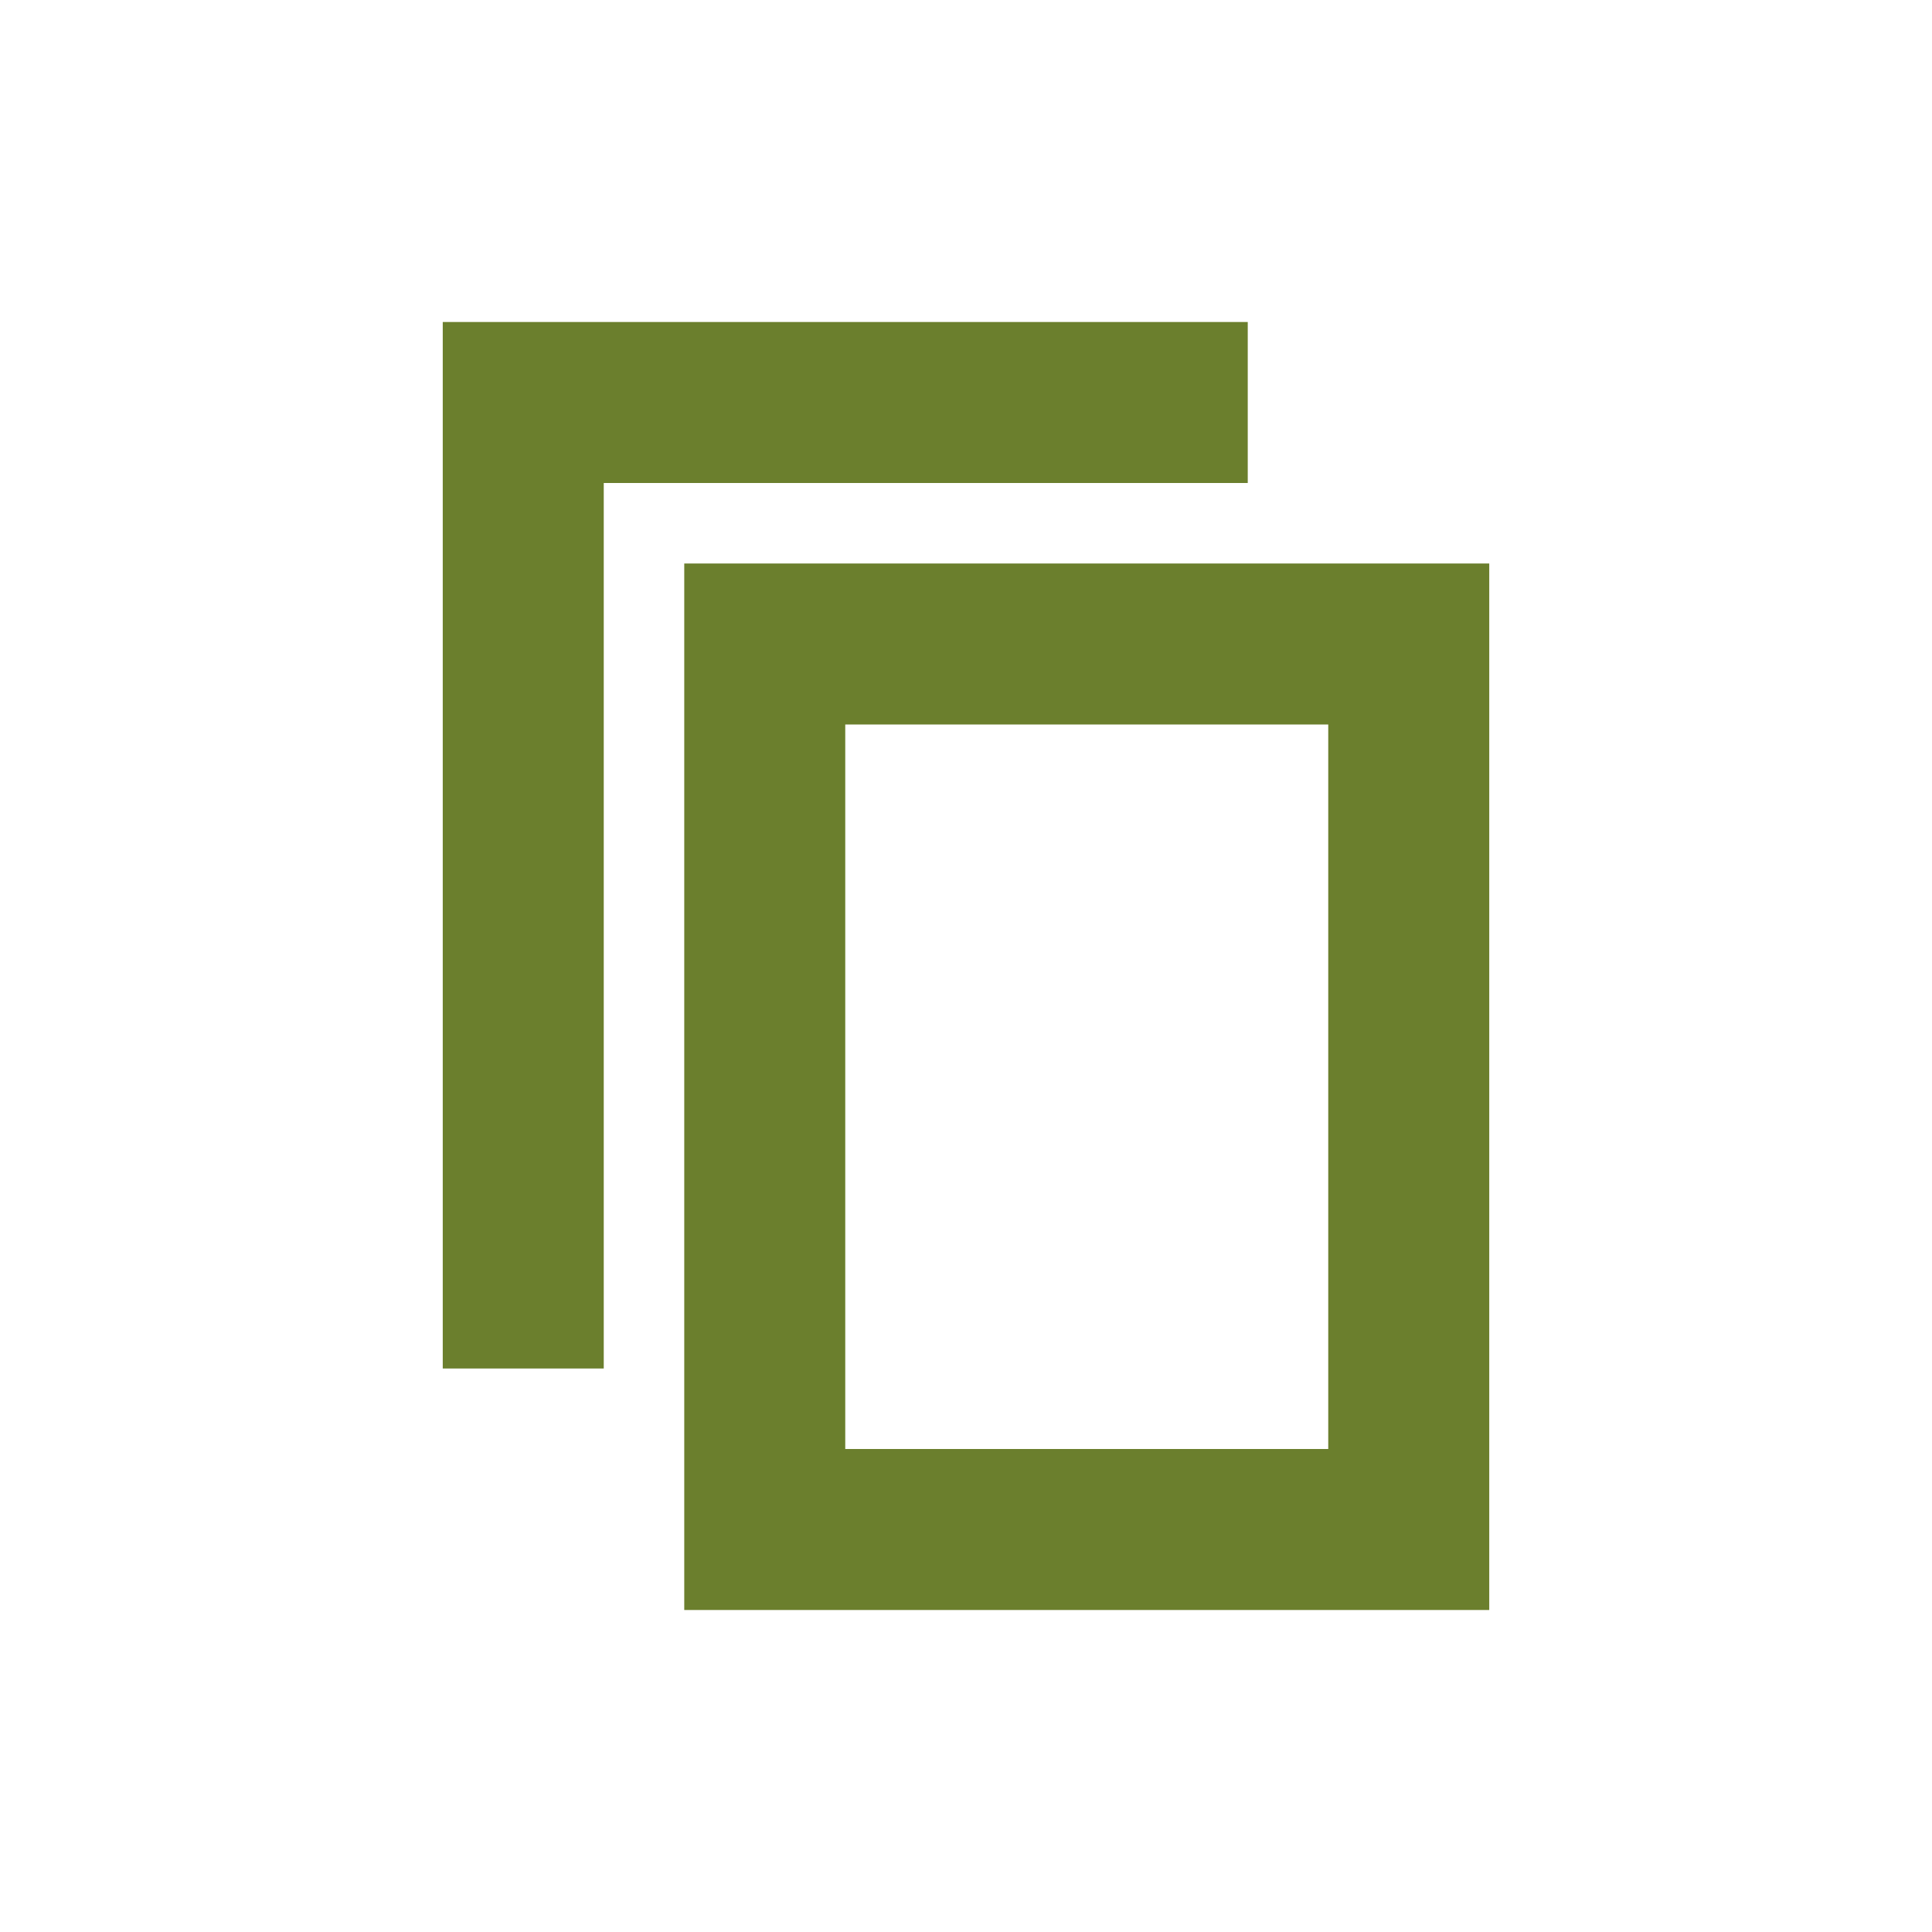
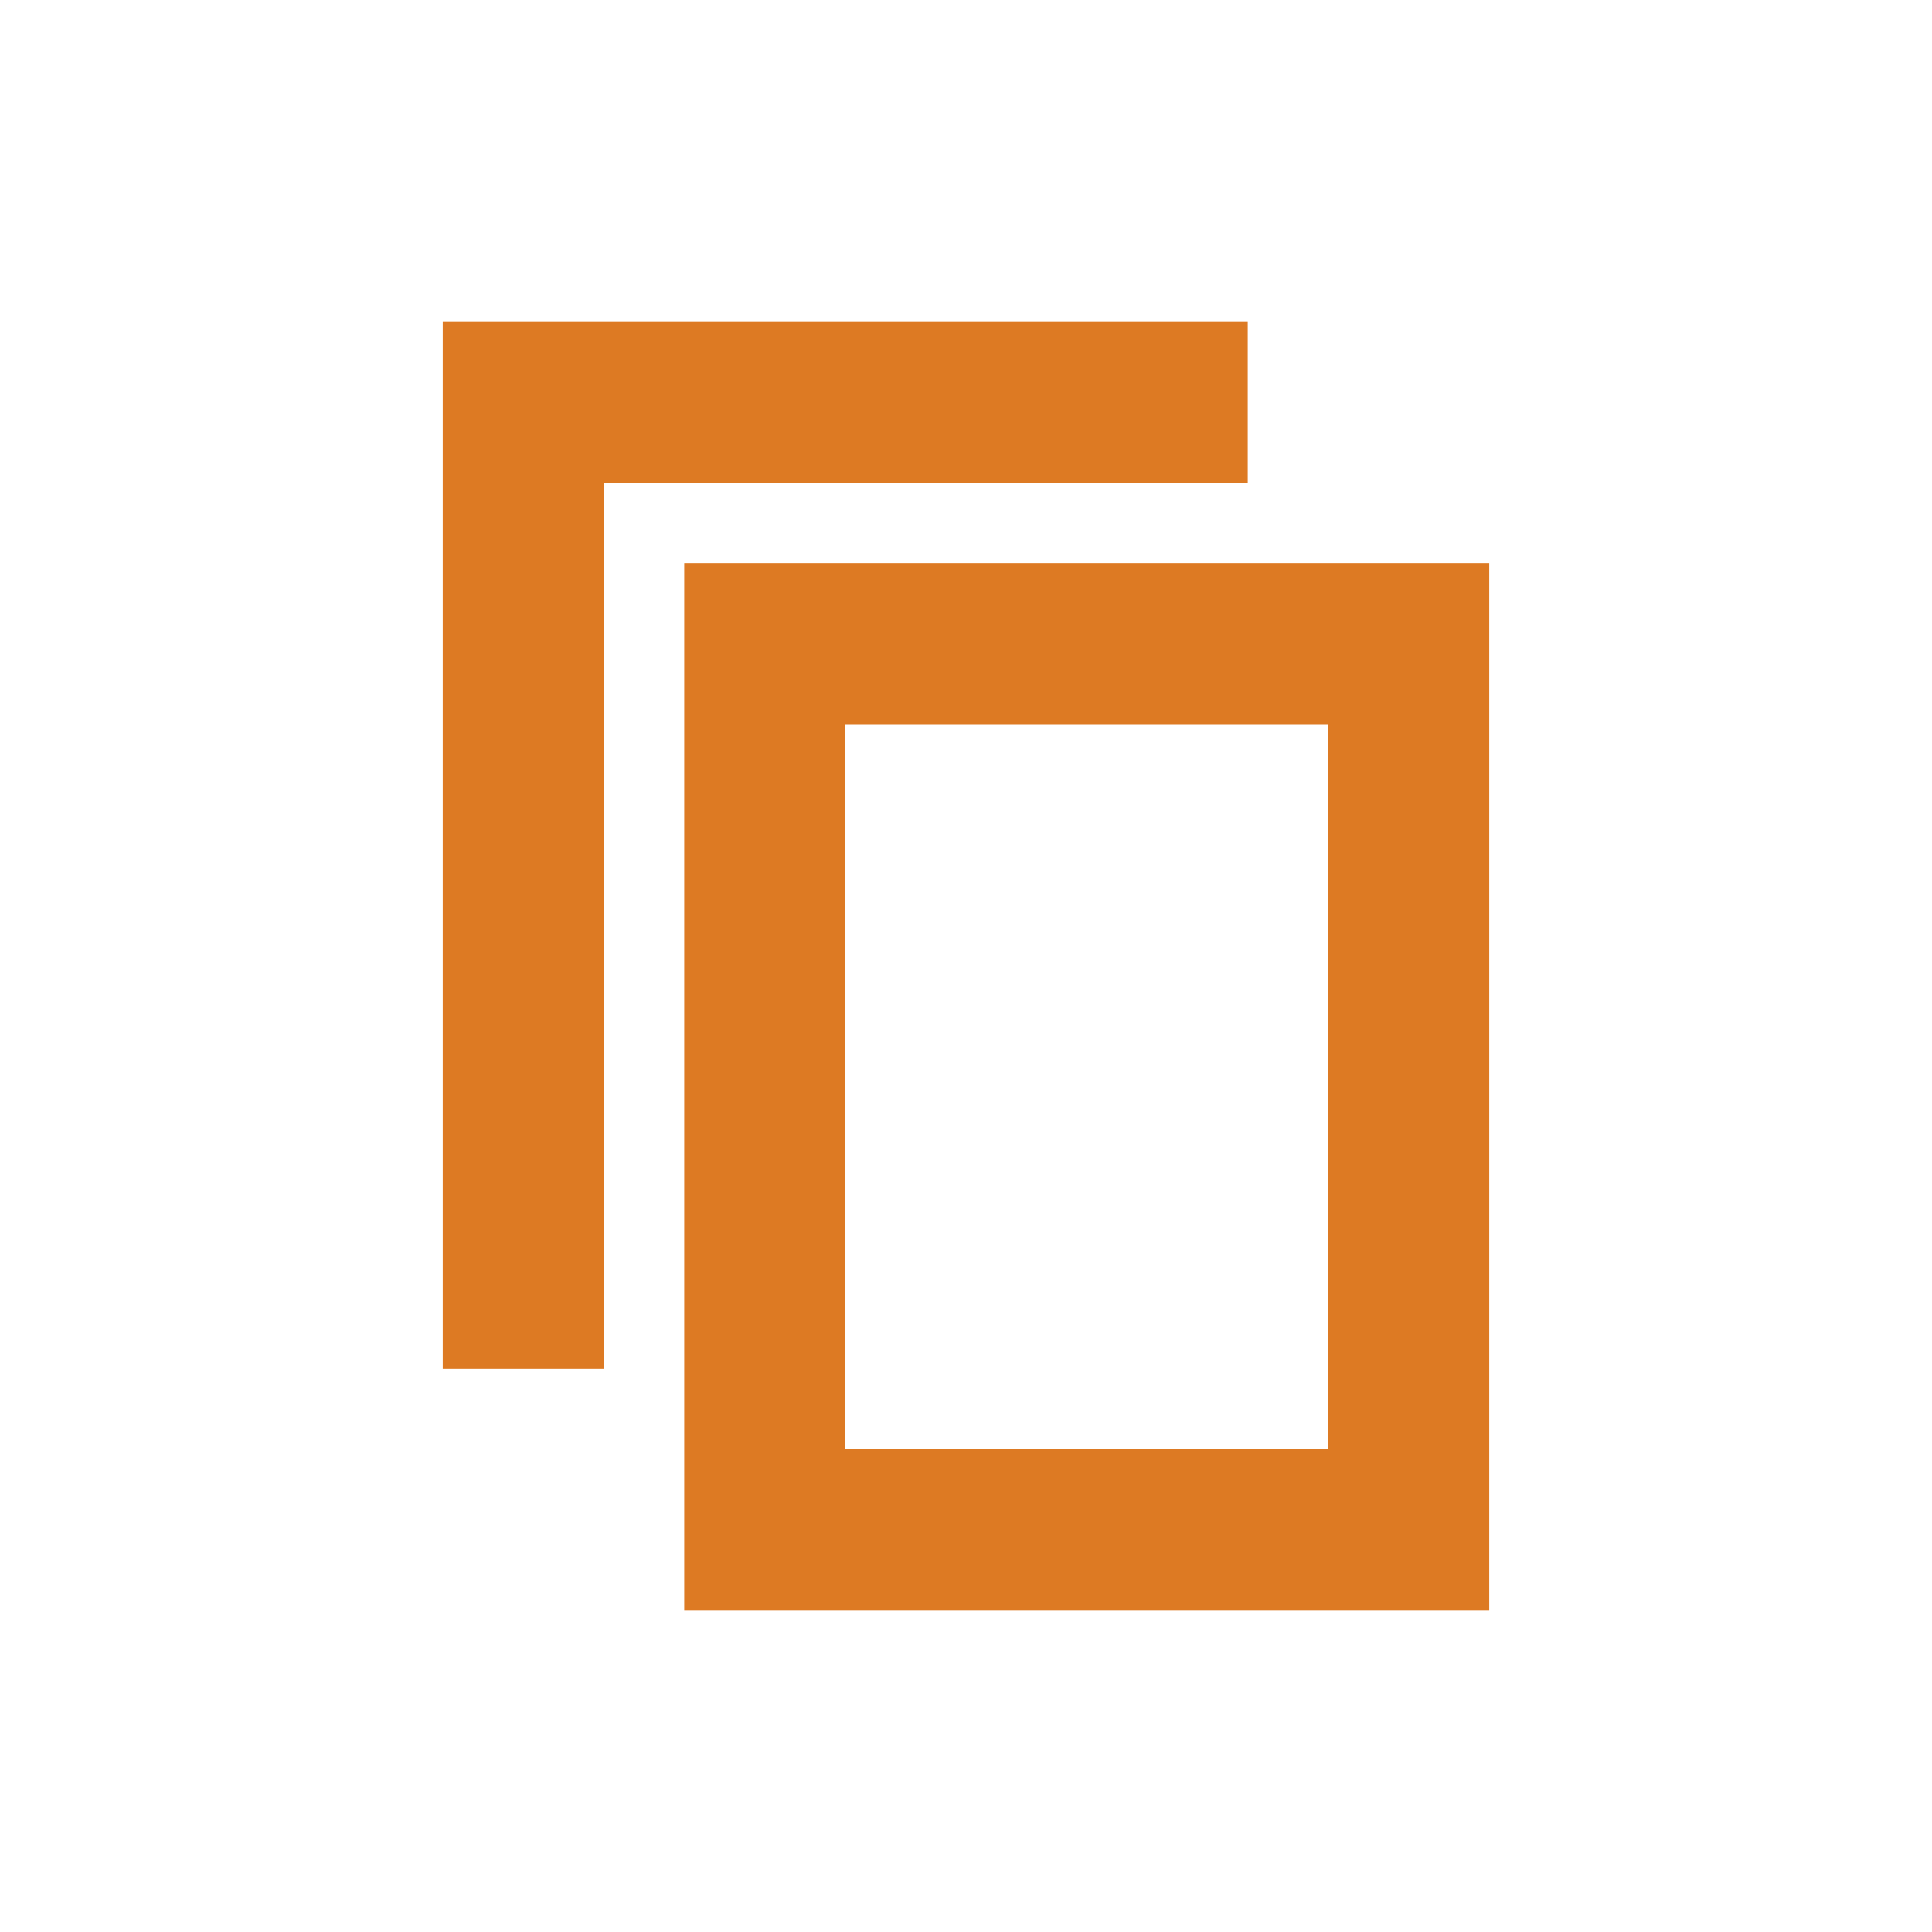
<svg xmlns="http://www.w3.org/2000/svg" version="1.1" id="svg13" x="0px" y="0px" viewBox="0 0 24 24" style="enable-background:new 0 0 24 24;" xml:space="preserve">
  <style type="text/css">
- 	.st0{fill:#6b7f2d;}
+ 	.st0{fill:#dd7a23;}
	.st1{fill:none;}
</style>
  <g id="Artboard">
    <g id="ic-copy" transform="translate(2, 2)">
      <g id="Group_8993" transform="translate(3, 2)">
        <polygon id="Path_18959" class="st0" points="2.5,13 0.5,13 0.5,0 10.5,0 10.5,2 2.5,2    " />
      </g>
      <polygon id="Rectangle_4640" class="st1" points="0,0 20,0 20,20 0,20   " />
      <g id="Group_8994" transform="translate(6, 5)">
        <path id="Path_18960" class="st0" d="M10.5,13h-10V0h10V13z M2.5,11h6V2h-6V11z" />
      </g>
    </g>
  </g>
</svg>
